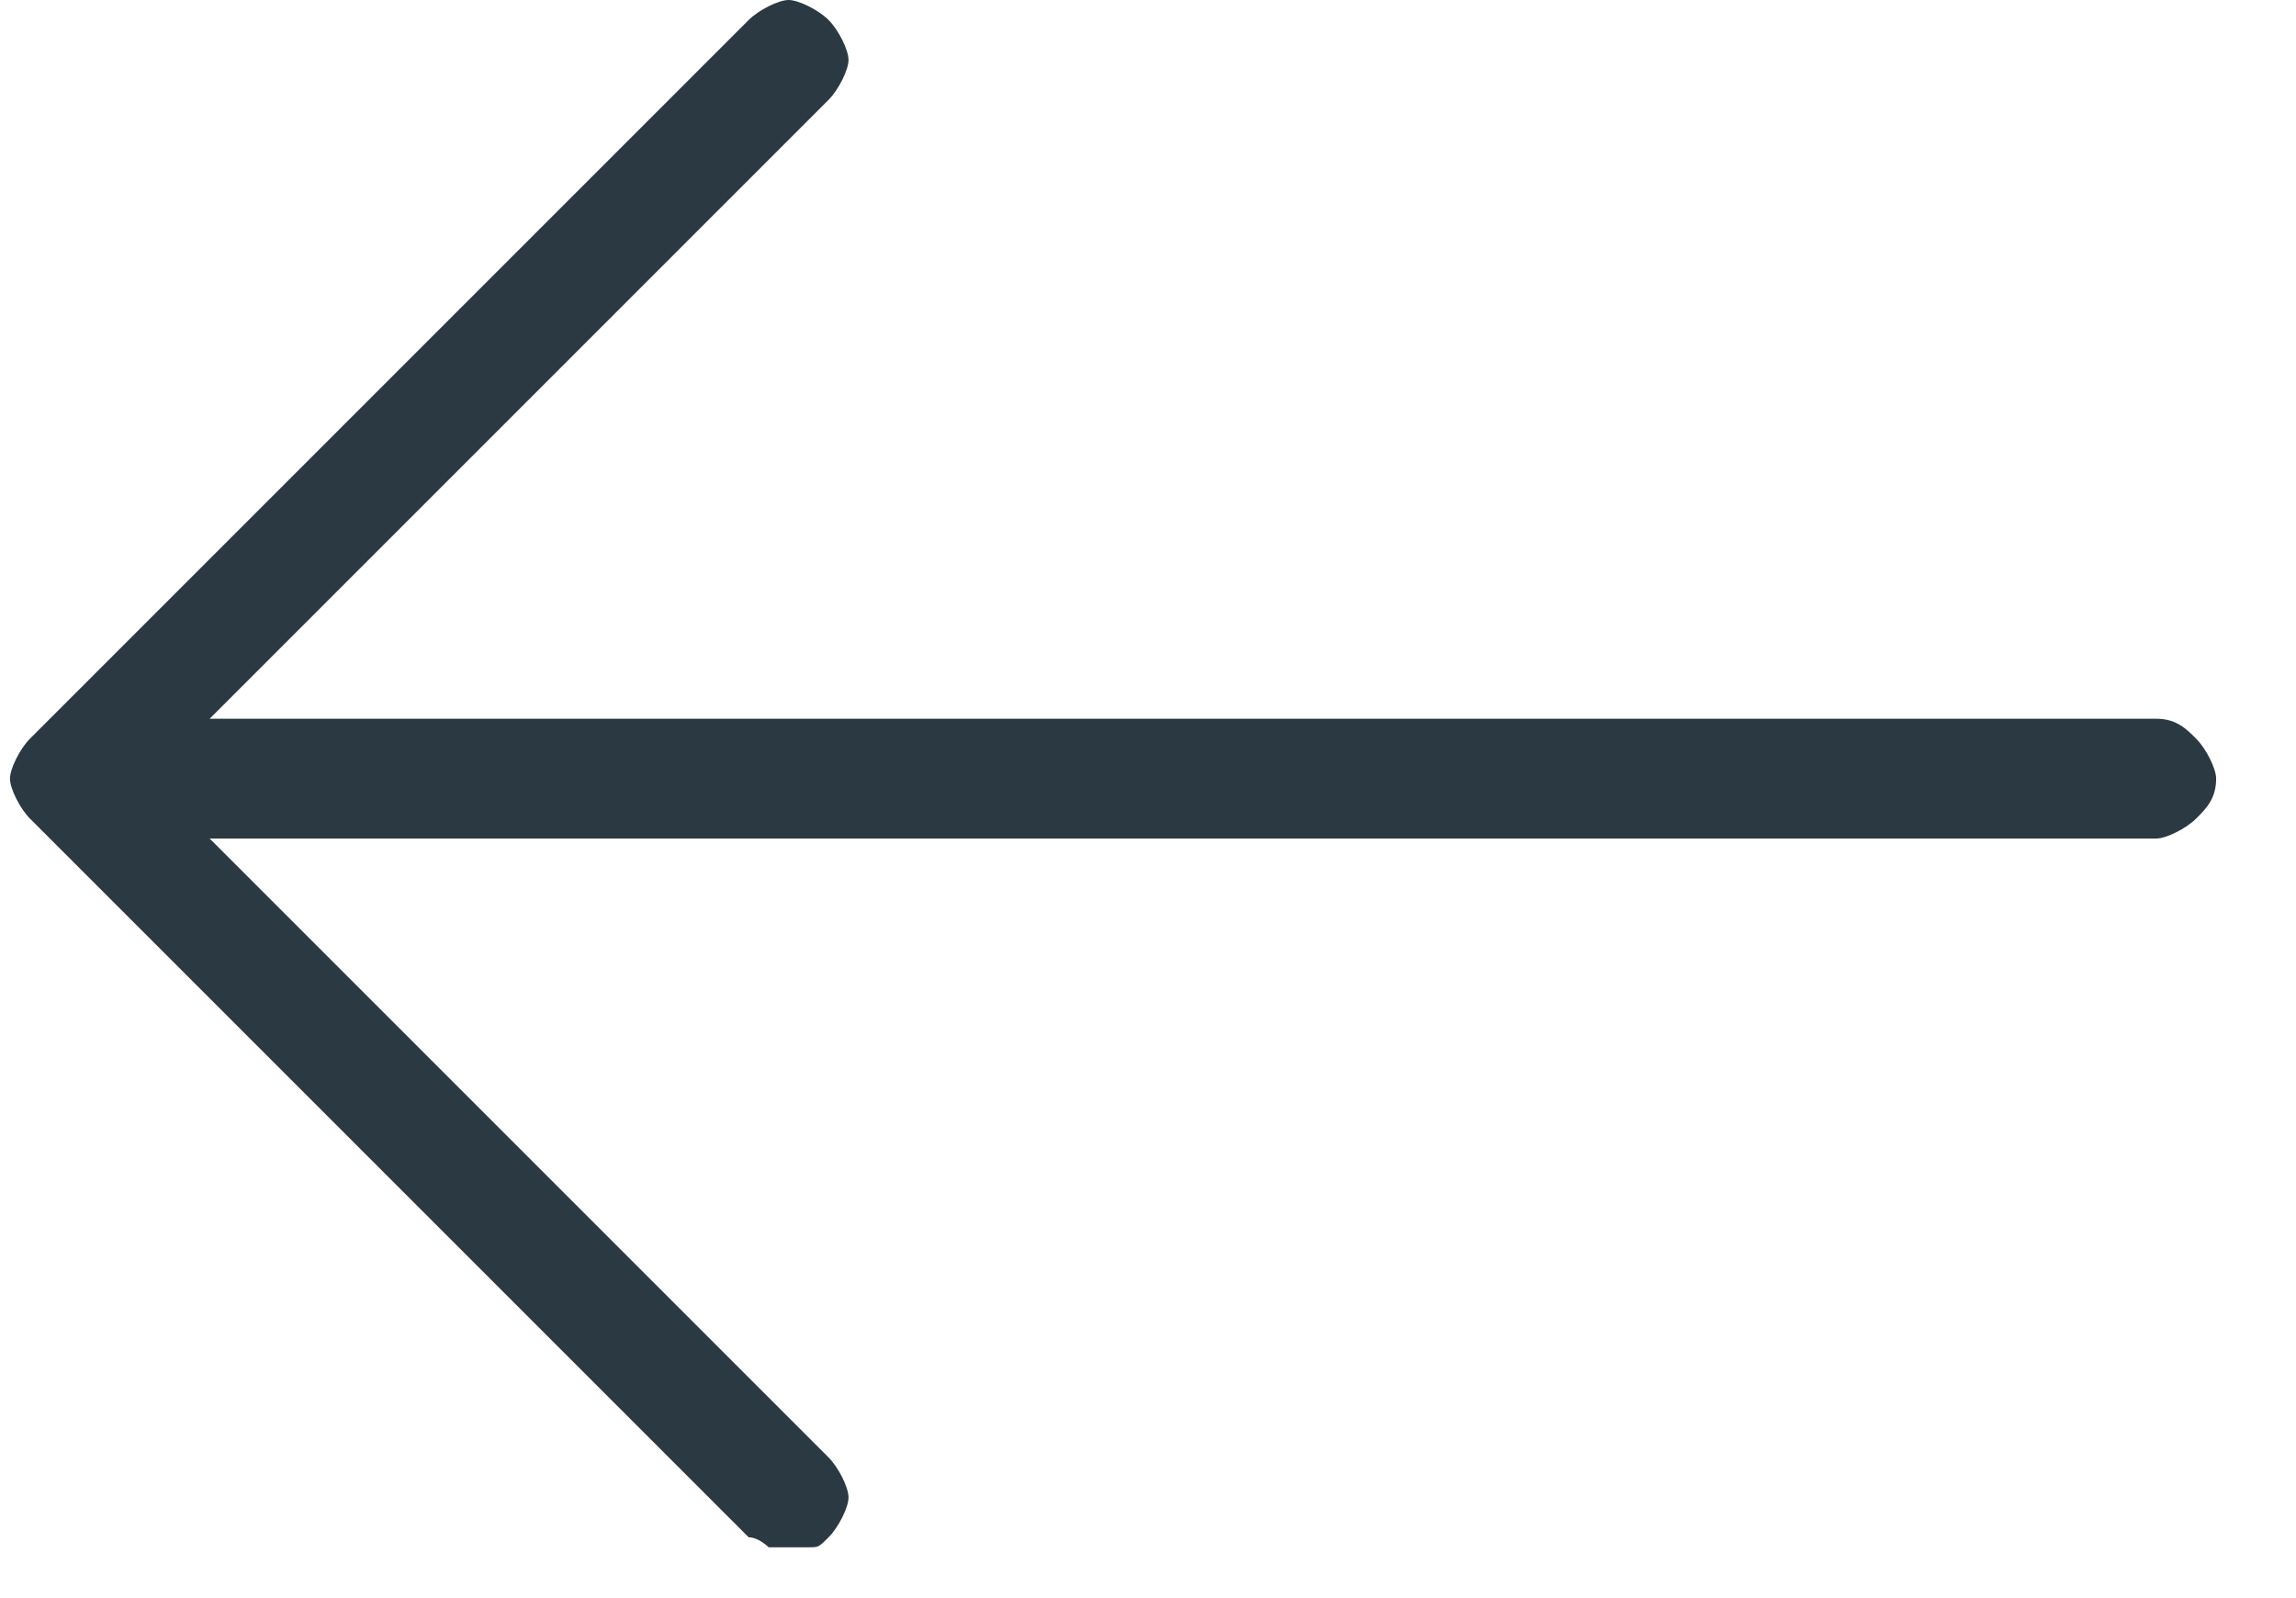
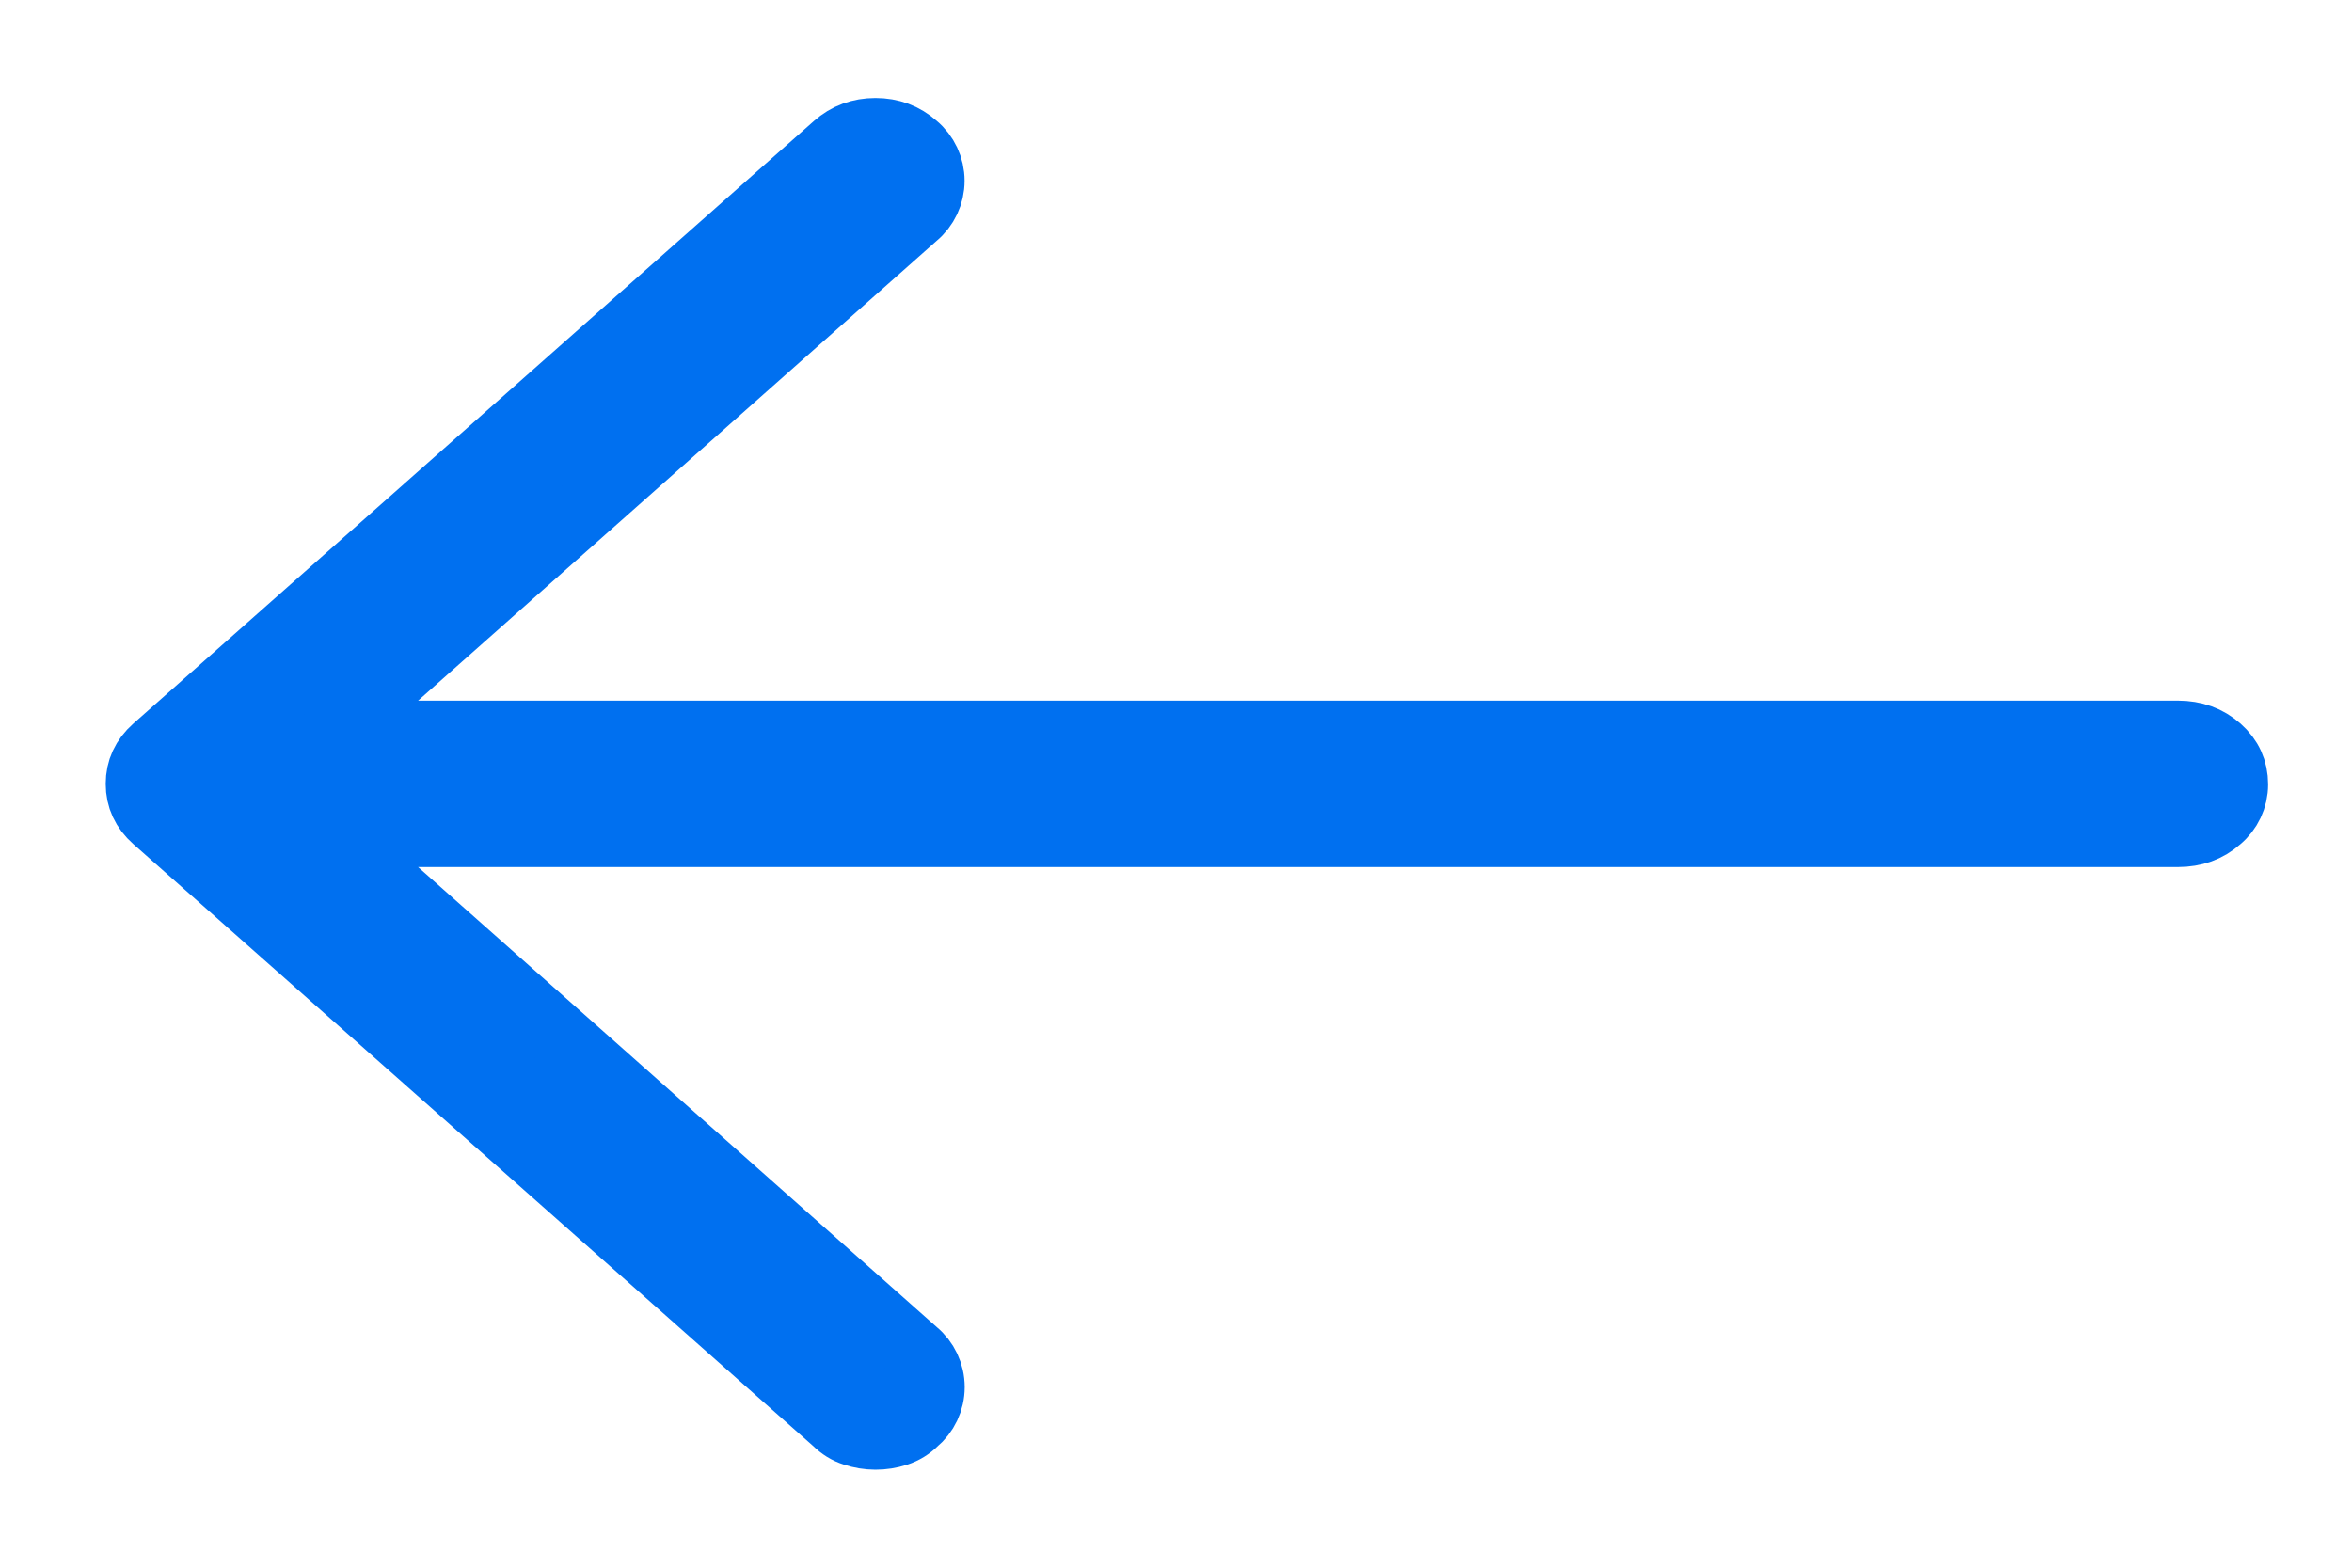
- <svg xmlns="http://www.w3.org/2000/svg" width="23" height="16">
-   <path d="M7.5.2c.1-.1.3-.2.4-.2s.3.1.4.2.2.3.2.4-.1.3-.2.4L2.1 7.2h19.5c.2 0 .3.1.4.2s.2.3.2.4c0 .2-.1.3-.2.4s-.3.2-.4.2H2.1l6.2 6.2c.1.1.2.3.2.4s-.1.3-.2.4-.1.1-.2.1h-.4s-.1-.1-.2-.1L.3 8.2c-.1-.1-.2-.3-.2-.4s.1-.3.2-.4L7.5.2z" fill="#2a3942" fill-rule="evenodd" />
+ <svg xmlns="http://www.w3.org/2000/svg" width="18" height="12">
+   <path d="M6.7 11a.53.53 0 0 0 .165-.026c.054-.018.1-.046.14-.086a.35.35 0 0 0 0-.541L2.541 6.387h14.127c.124 0 .229-.038.313-.113a.35.35 0 0 0 .127-.27c0-.11-.042-.203-.127-.278s-.189-.113-.313-.113H2.541l4.464-3.959a.35.35 0 0 0 .127-.27.35.35 0 0 0-.127-.27C6.92 1.038 6.818 1 6.7 1s-.22.038-.305.113L1.186 5.726c-.085.075-.127.167-.127.274s.042.199.127.274l5.209 4.613c.04.04.086.069.14.086A.53.53 0 0 0 6.7 11z" fill="#0070f0" stroke="#0070f0" stroke-width=".5" />
</svg>
